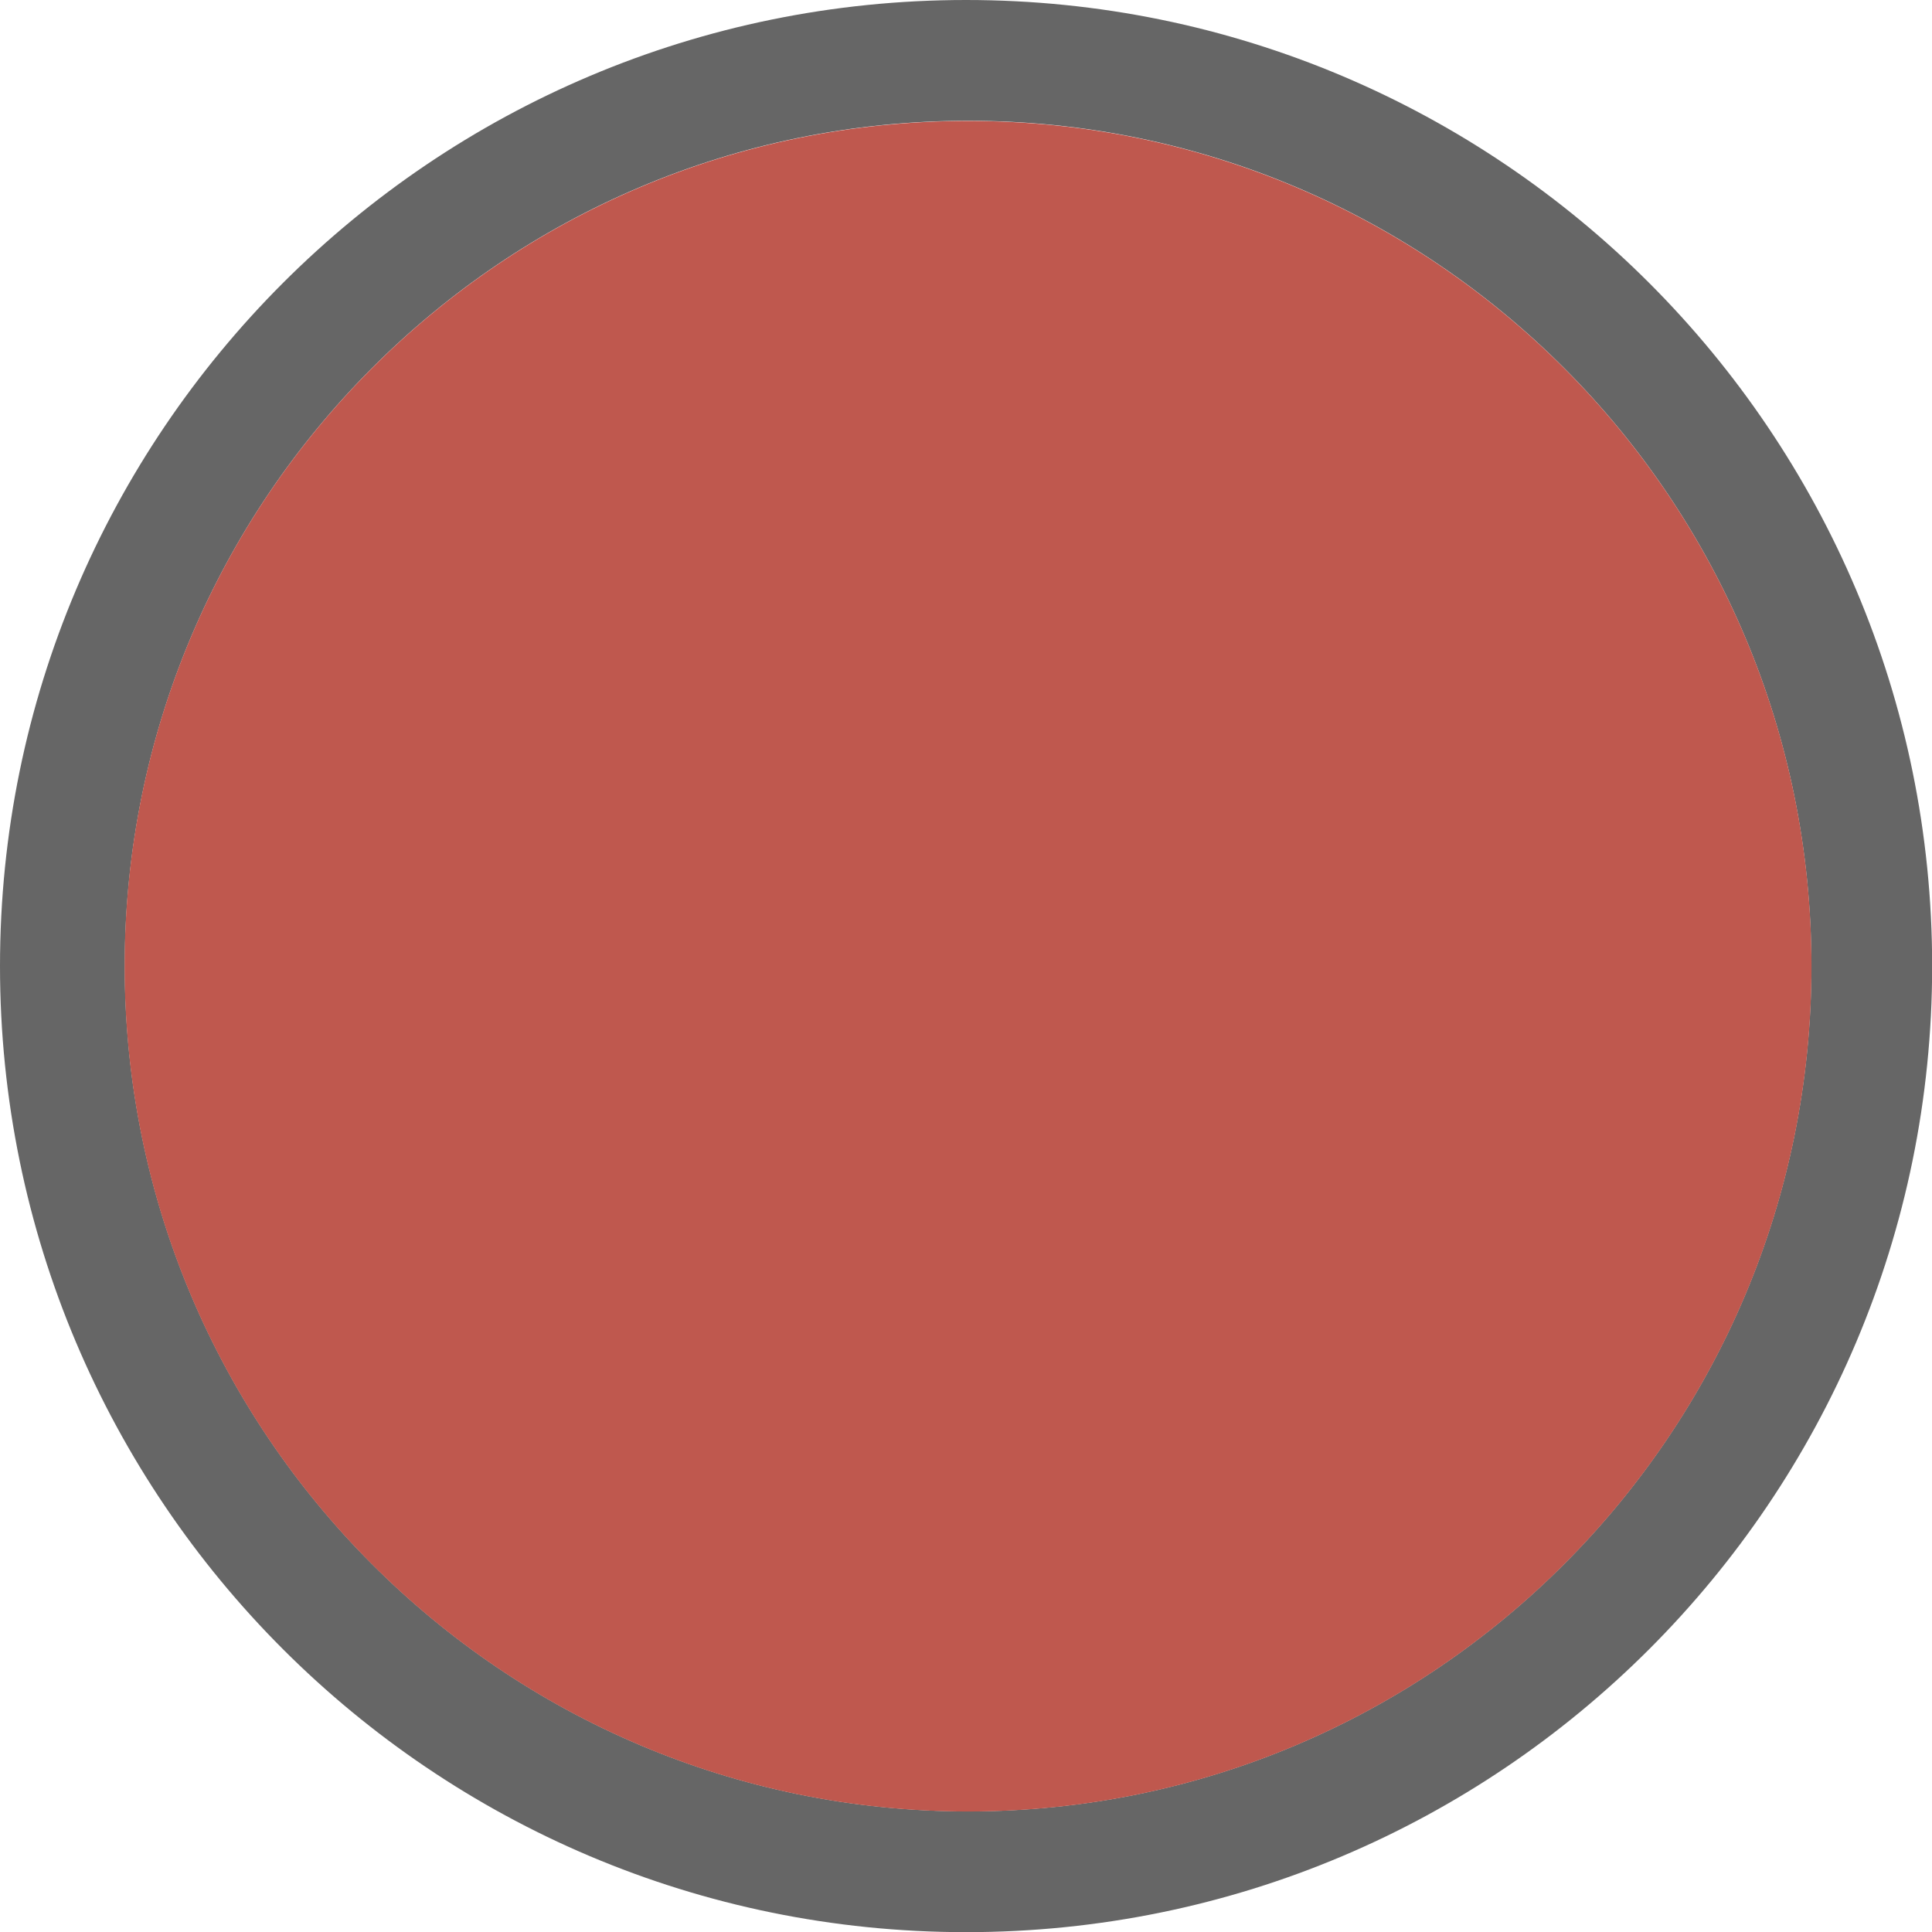
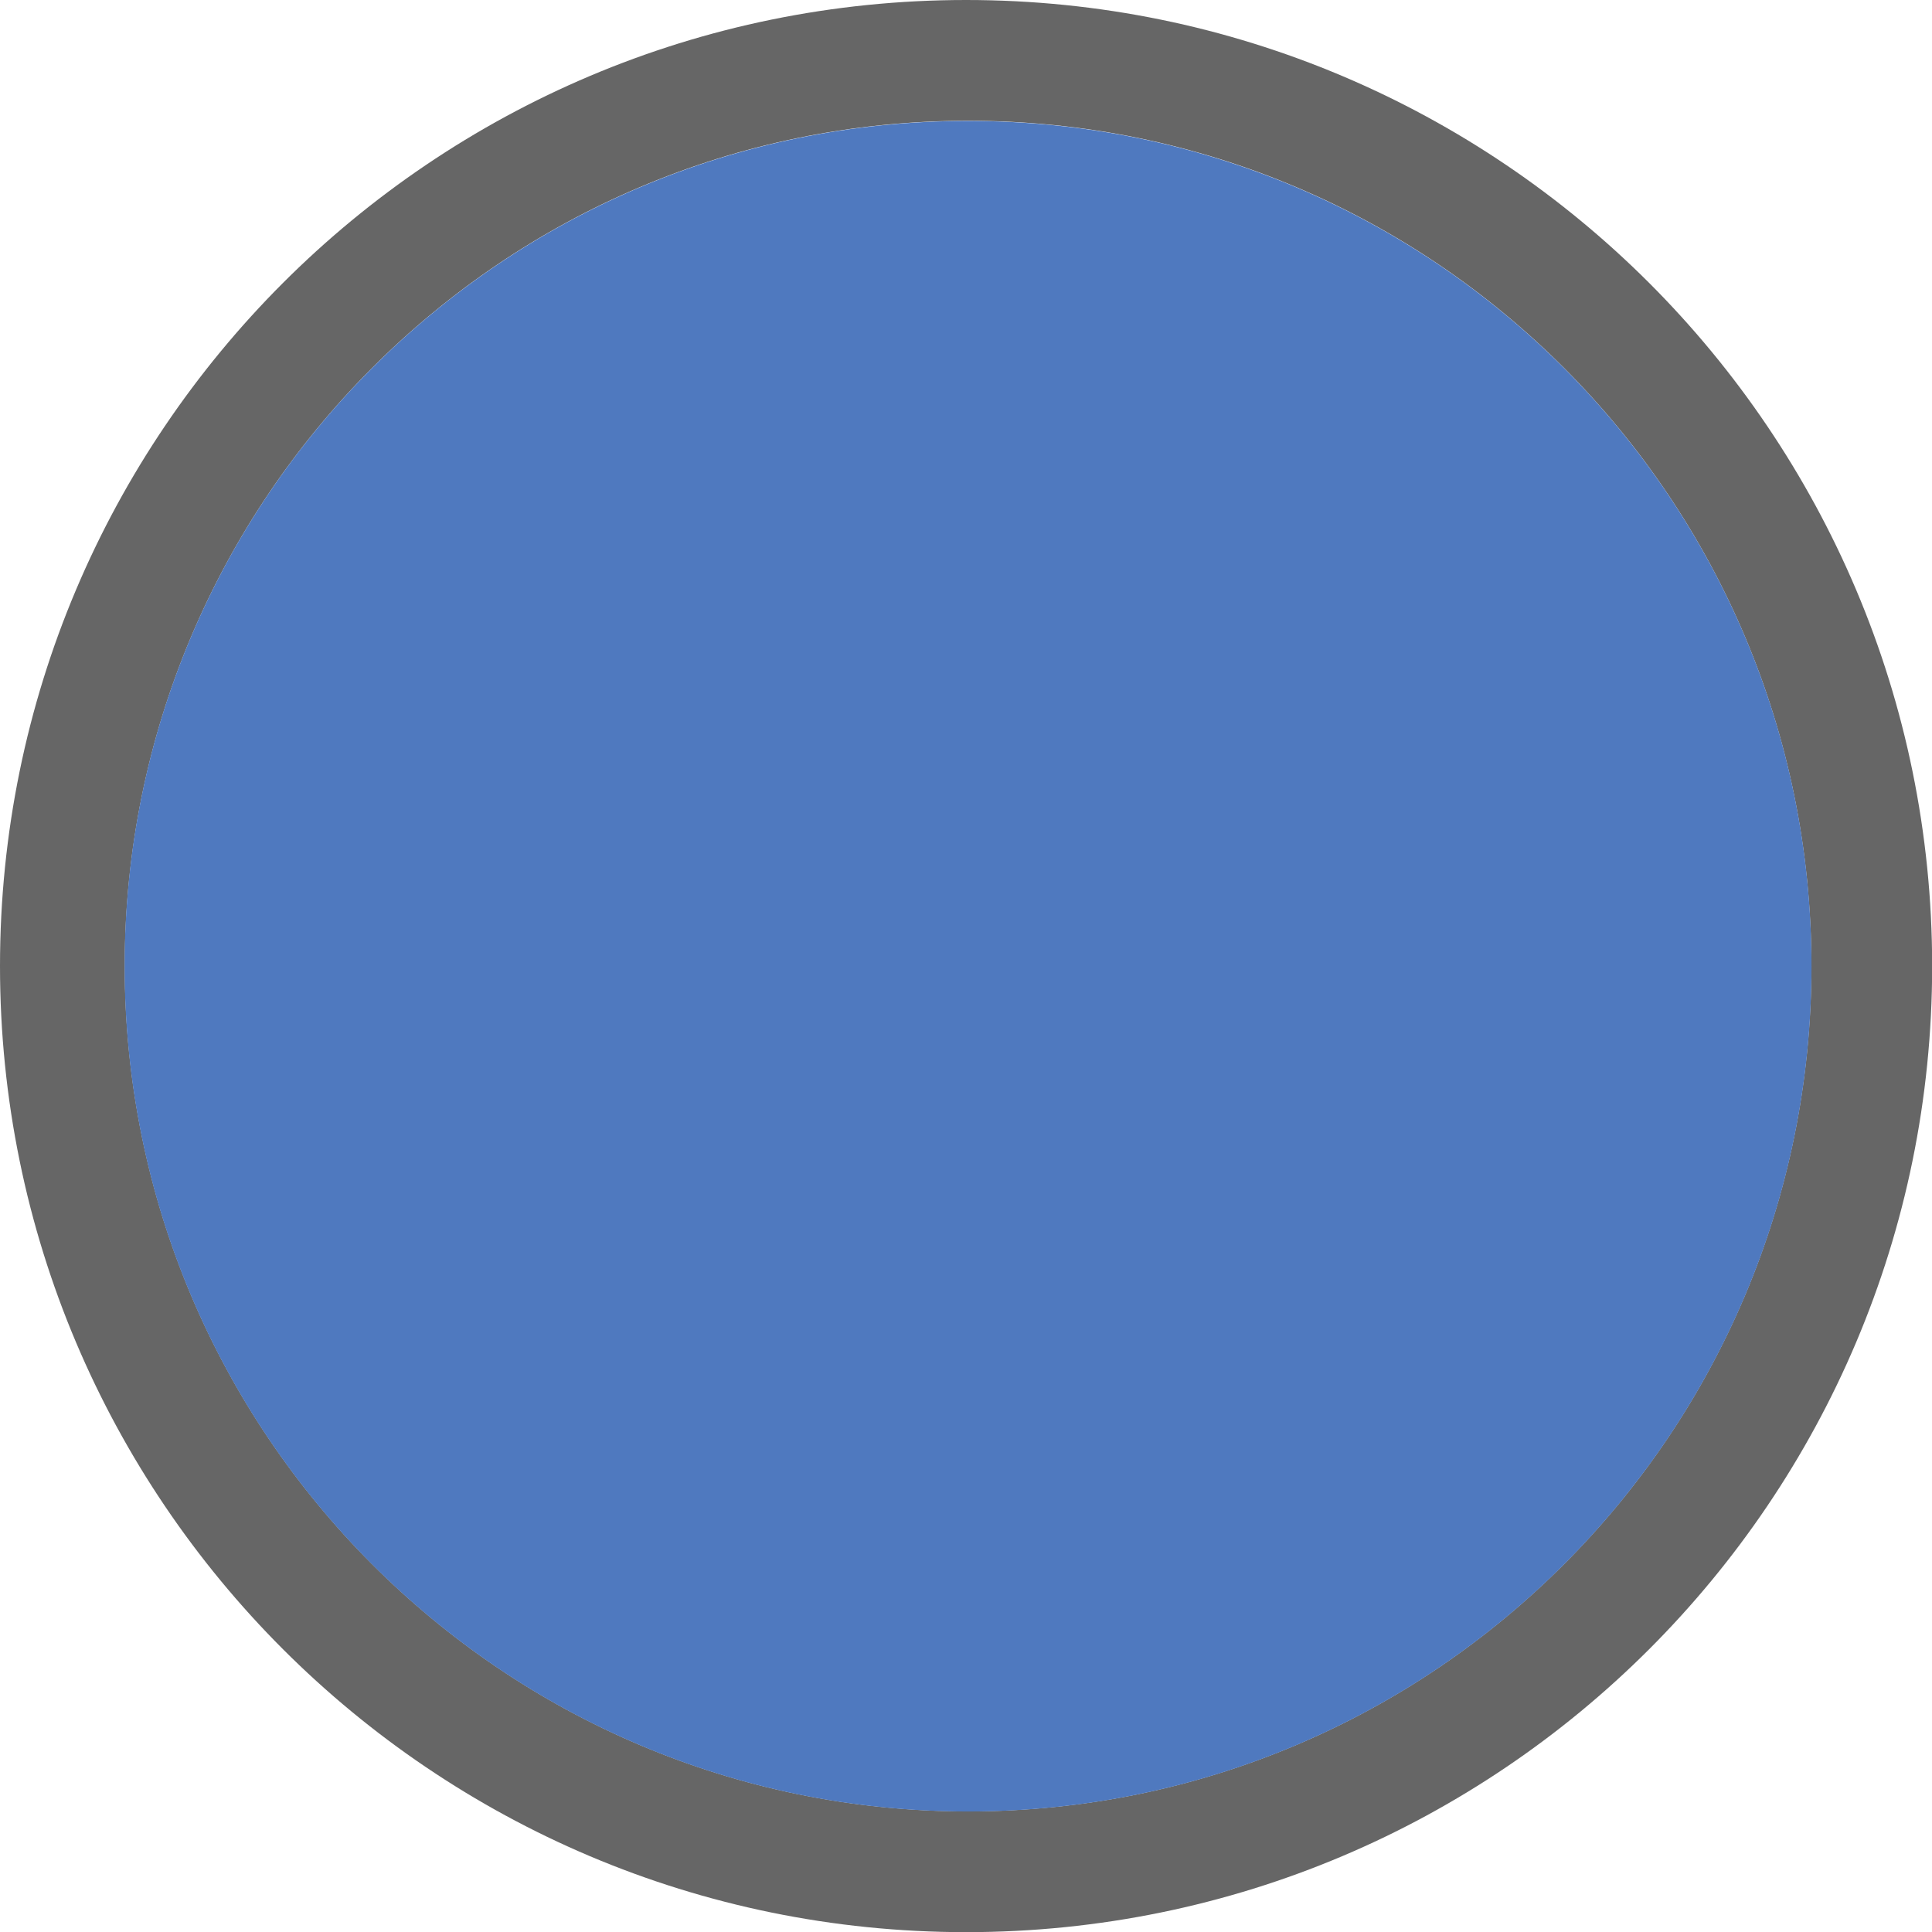
<svg xmlns="http://www.w3.org/2000/svg" width="16" height="16" viewBox="0 0 4.233 4.233" version="1.1" id="svg8">
  <defs id="defs2" />
  <path id="ellipse819" transform="scale(0.2645833)" d="M 8 0 A 8 8 0 0 0 0 8 A 8 8 0 0 0 8 16 A 8 8 0 0 0 16 8 A 8 8 0 0 0 8 0 z M 8.018 1 A 6.983 7 0 0 1 15 8 A 6.983 7 0 0 1 8.018 15 A 6.983 7 0 0 1 1.033 8 A 6.983 7 0 0 1 8.018 1 z " style="opacity:0.6;fill:#000000;fill-opacity:1;stroke:none;stroke-width:2;stroke-linecap:round;stroke-linejoin:round;stroke-miterlimit:4;stroke-dasharray:none;stroke-opacity:1;paint-order:normal" />
-   <ellipse ry="1.852" rx="1.848" style="opacity:1;fill:#bf584e;fill-opacity:1;stroke:none;stroke-width:0.529;stroke-linecap:round;stroke-linejoin:round;stroke-miterlimit:4;stroke-dasharray:none;stroke-opacity:1;paint-order:normal" id="path815" cx="2.121" cy="2.117" />
+   <ellipse ry="1.852" rx="1.848" style="opacity:1;fill:#4f79bf;fill-opacity:1;stroke:none;stroke-width:0.529;stroke-linecap:round;stroke-linejoin:round;stroke-miterlimit:4;stroke-dasharray:none;stroke-opacity:1;paint-order:normal" id="path815" cx="2.121" cy="2.117" />
</svg>
